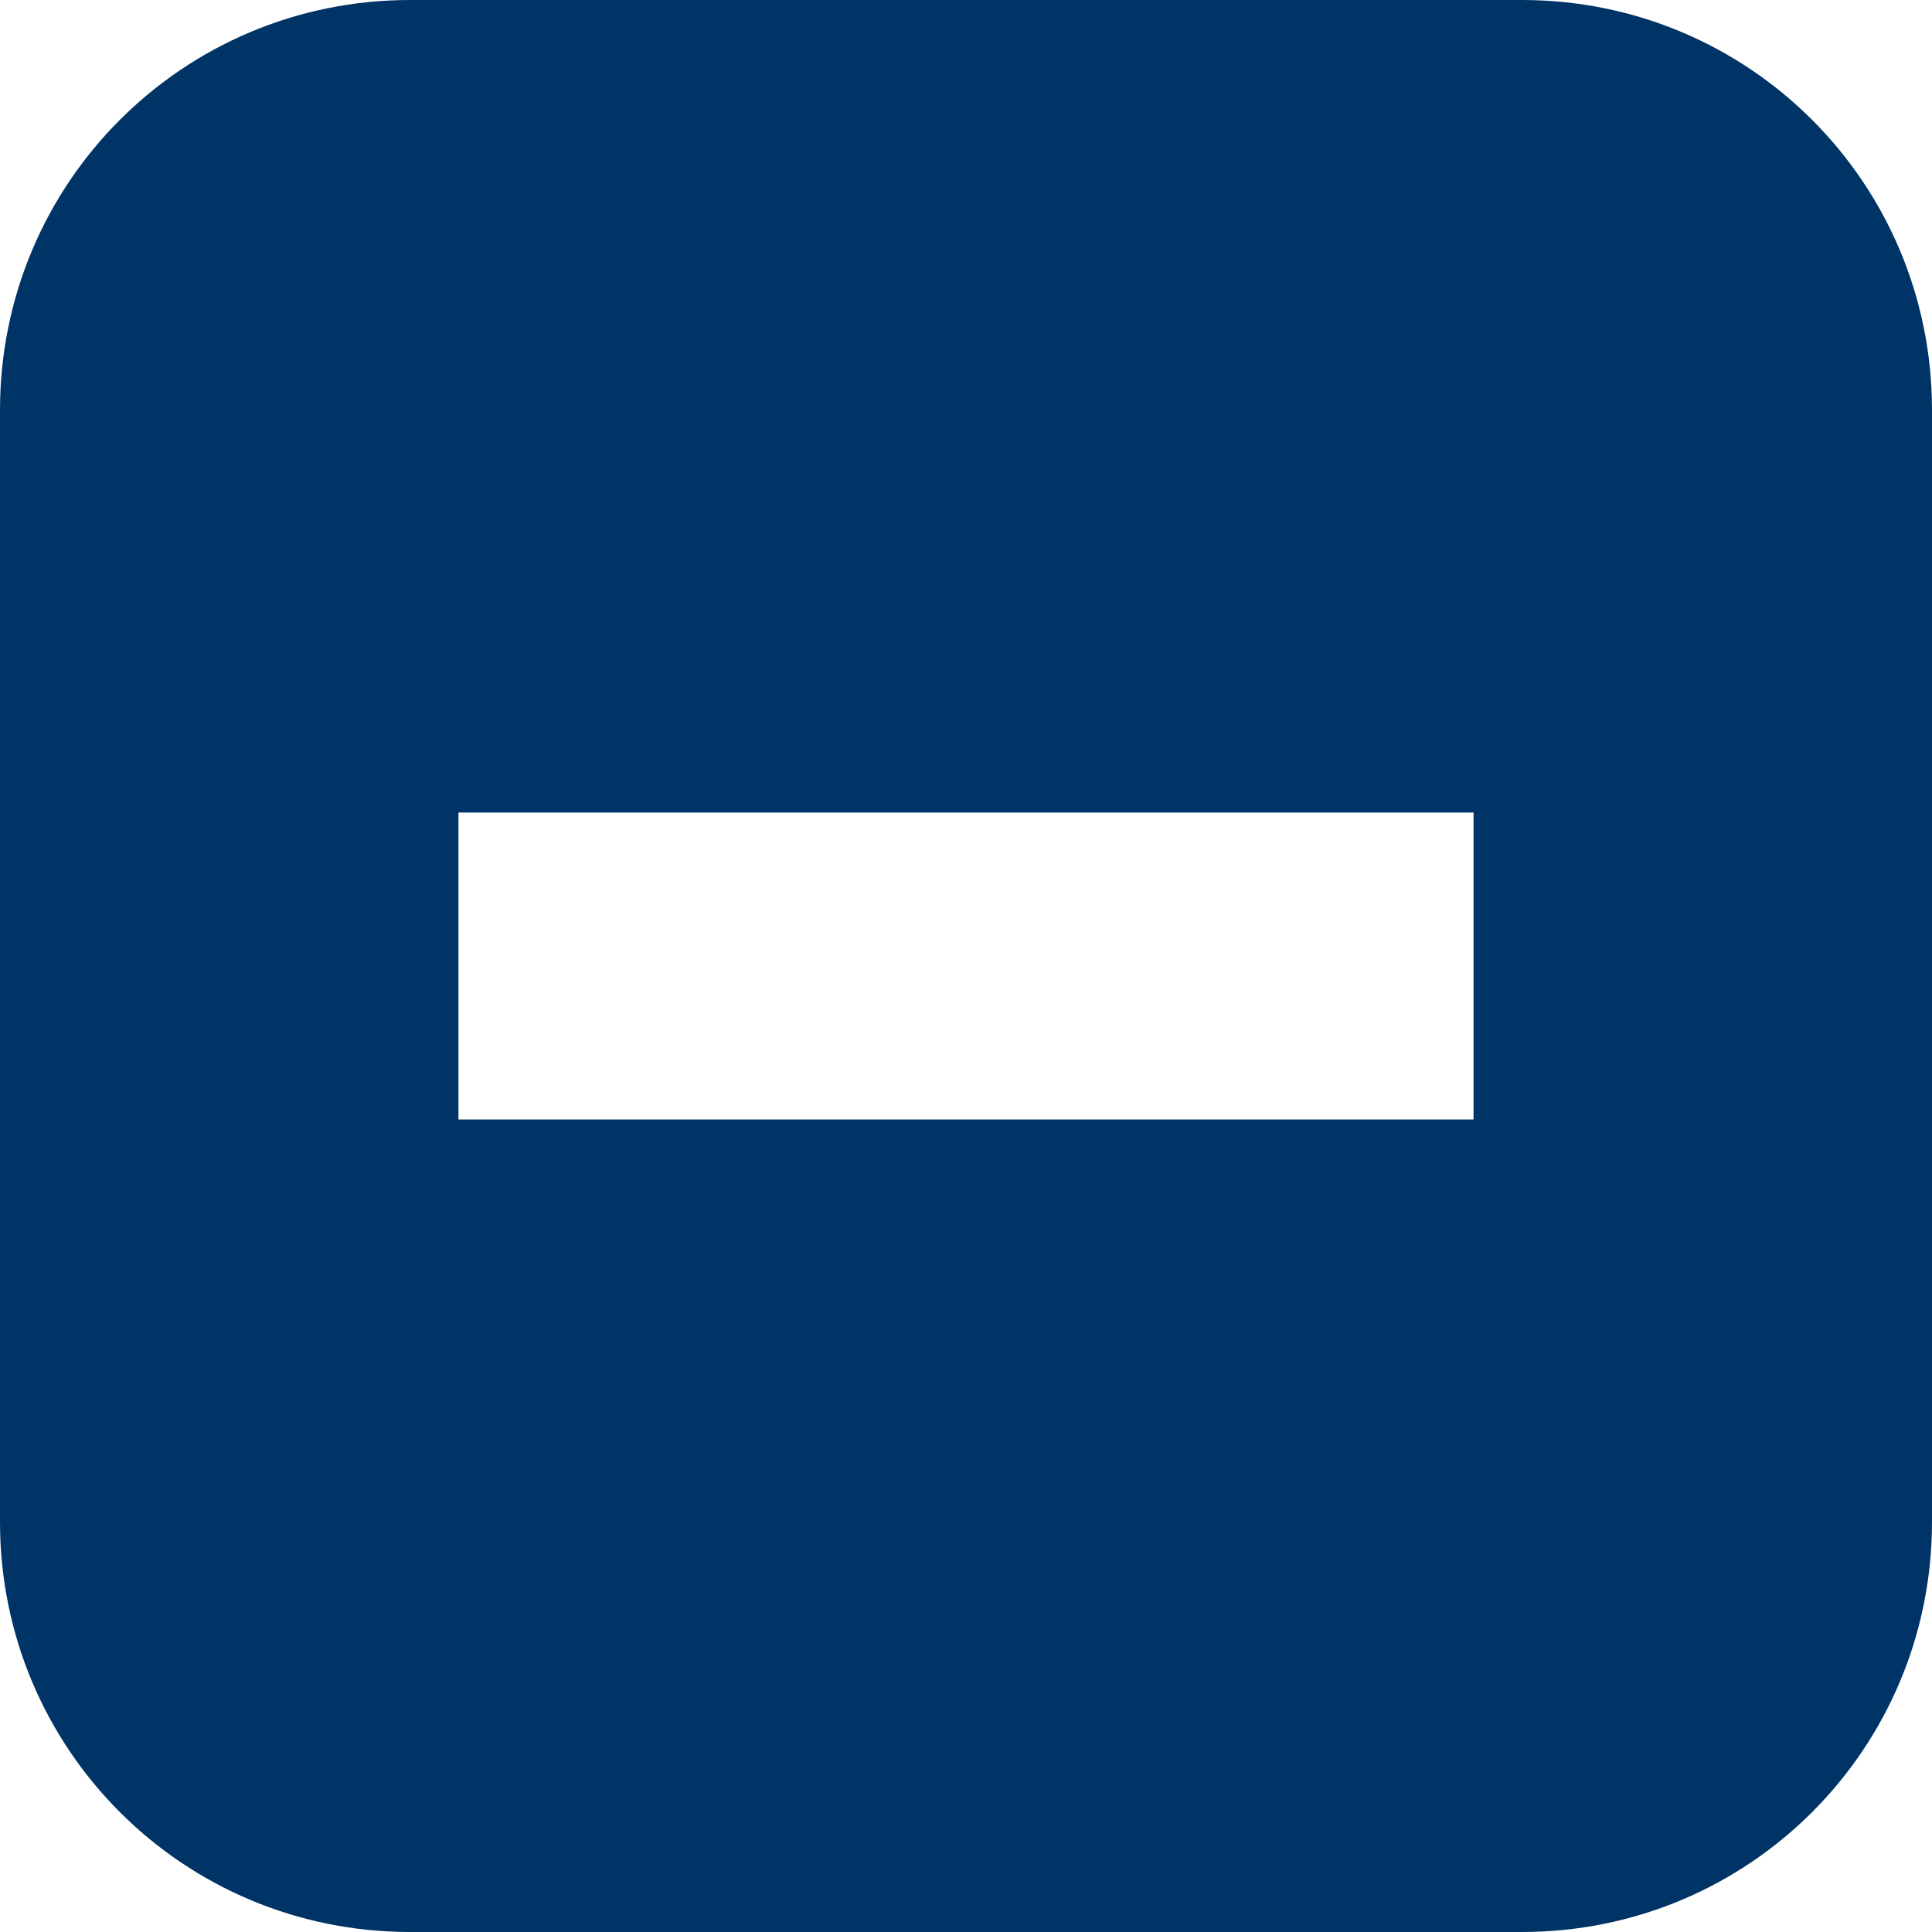
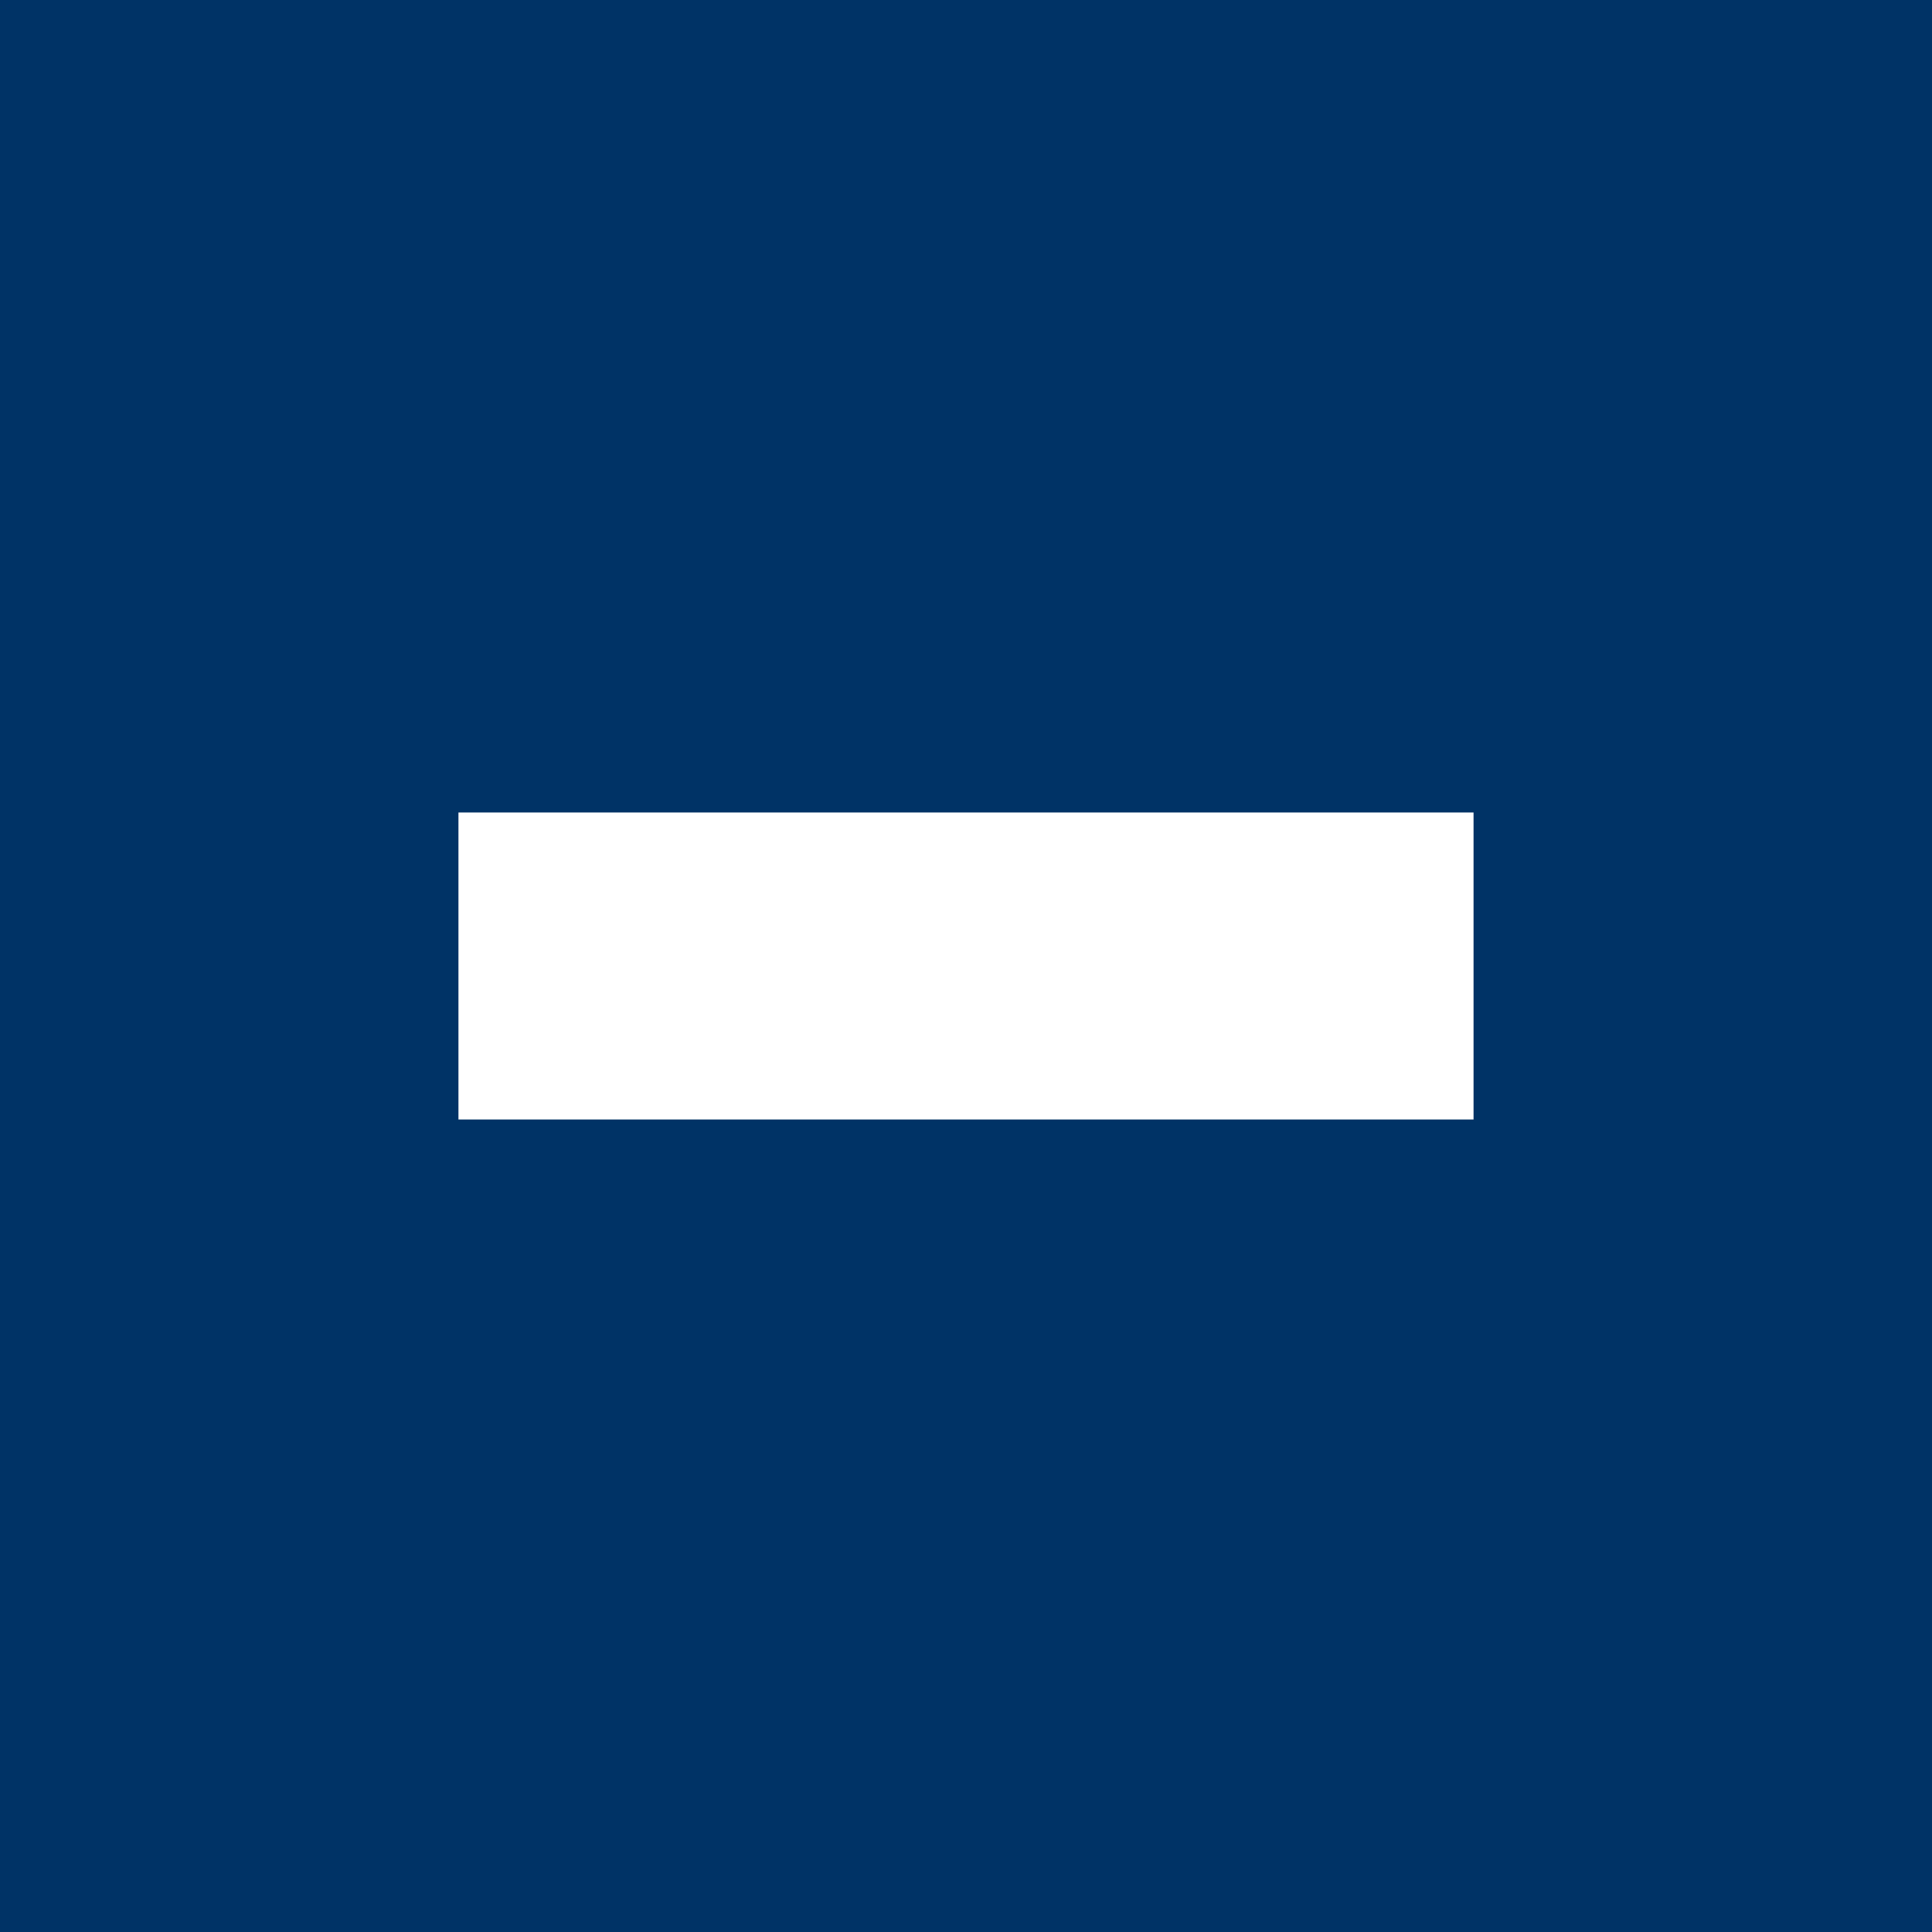
<svg xmlns="http://www.w3.org/2000/svg" width="410pt" height="410pt" viewBox="0 0 410 410" version="1.1" id="svg7">
  <defs id="defs11" />
-   <path style="fill:#003366;fill-opacity:1;fill-rule:nonzero;stroke:none;stroke-width:1.333" d="M 116.025 0 C 51.77 0 -9.4739031e-015 51.77 0 116.025 L 0 430.641 C 0 494.896 51.77 546.666 116.025 546.666 L 430.641 546.666 C 494.896 546.666 546.666 494.896 546.666 430.641 L 546.666 116.025 C 546.666 51.77 494.896 -9.4739031e-015 430.641 0 L 116.025 0 z M 129.719 229.9 L 416.947 229.9 L 416.947 316.766 L 129.719 316.766 L 129.719 229.9 z " transform="scale(0.75)" id="path25" />
+   <path style="fill:#003366;fill-opacity:1;stroke-width:1" d="M -0.666 -0.666 L -0.666 547.334 L 547.334 547.334 L 547.334 -0.666 L -0.666 -0.666 z M 129.719 229.9 L 416.947 229.9 L 416.947 316.766 L 129.719 316.766 L 129.719 229.9 z " transform="scale(0.75)" id="path4487" />
  <path style="fill:#003366;fill-opacity:1;fill-rule:nonzero;stroke:none" d="M 105.438,32.031" id="path2" />
-   <path style="fill:#003366;fill-opacity:1;fill-rule:nonzero;stroke:none" d="M 97.289,172.426" id="path4" />
</svg>
